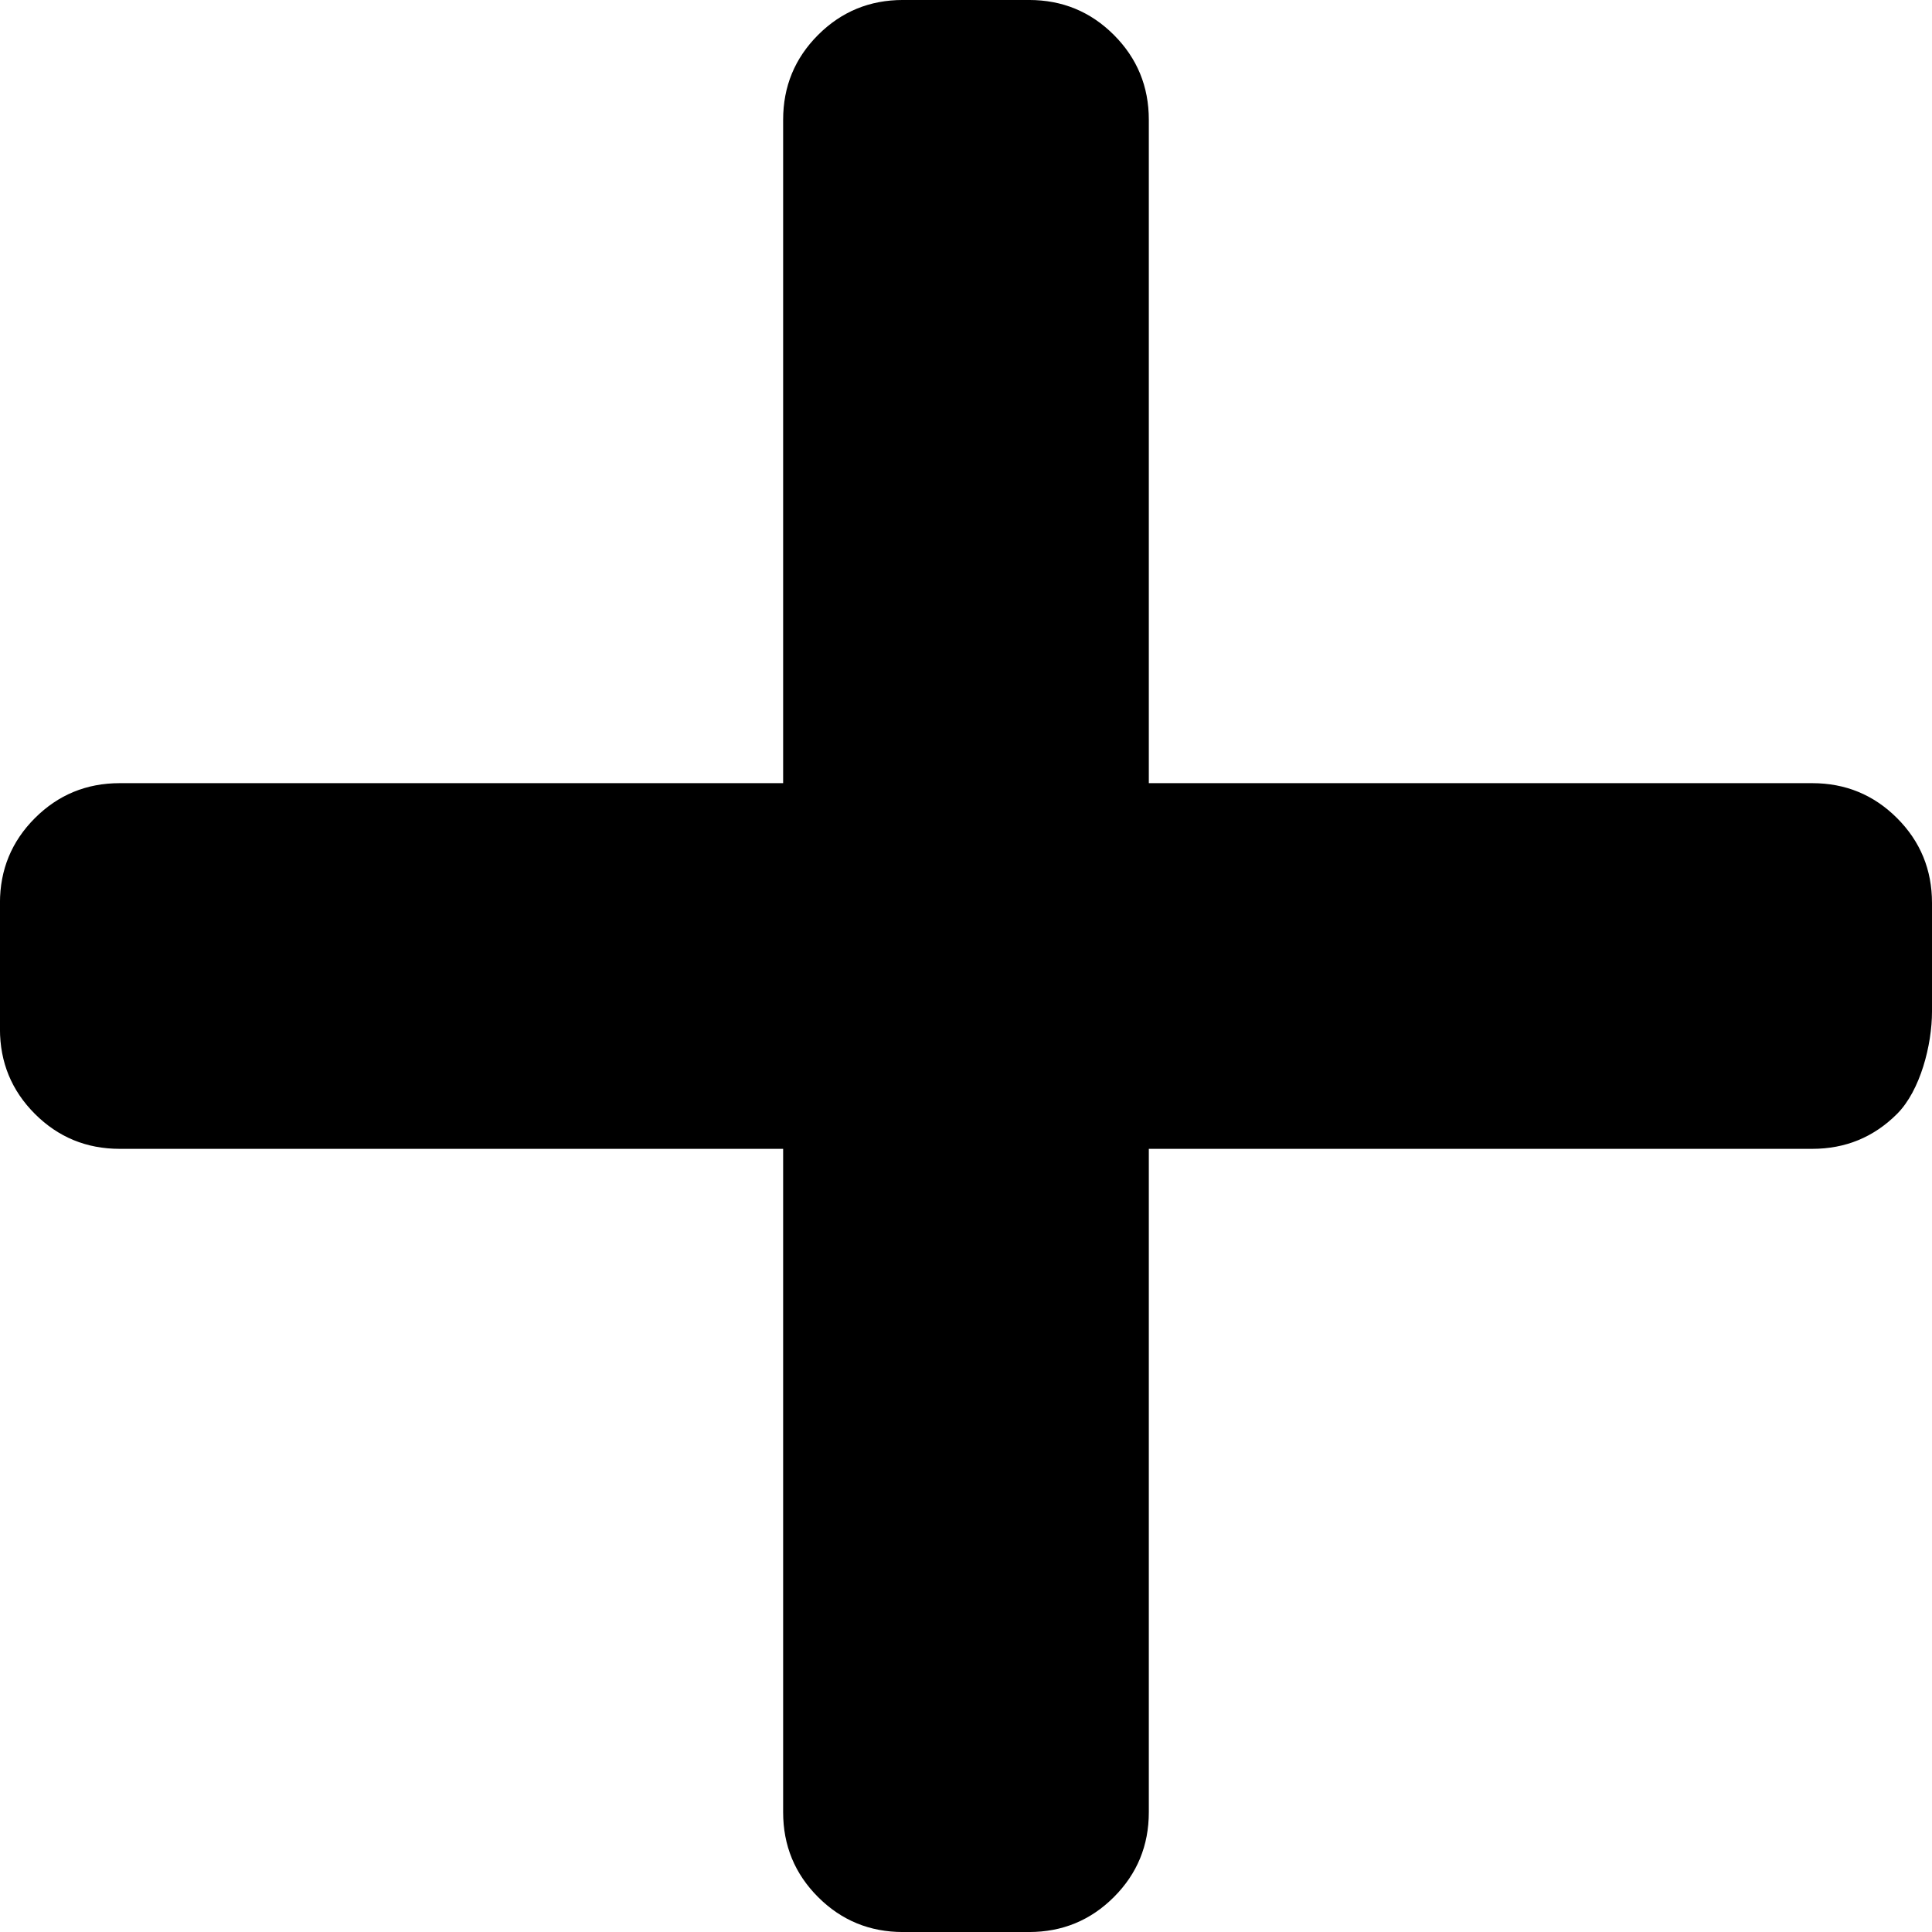
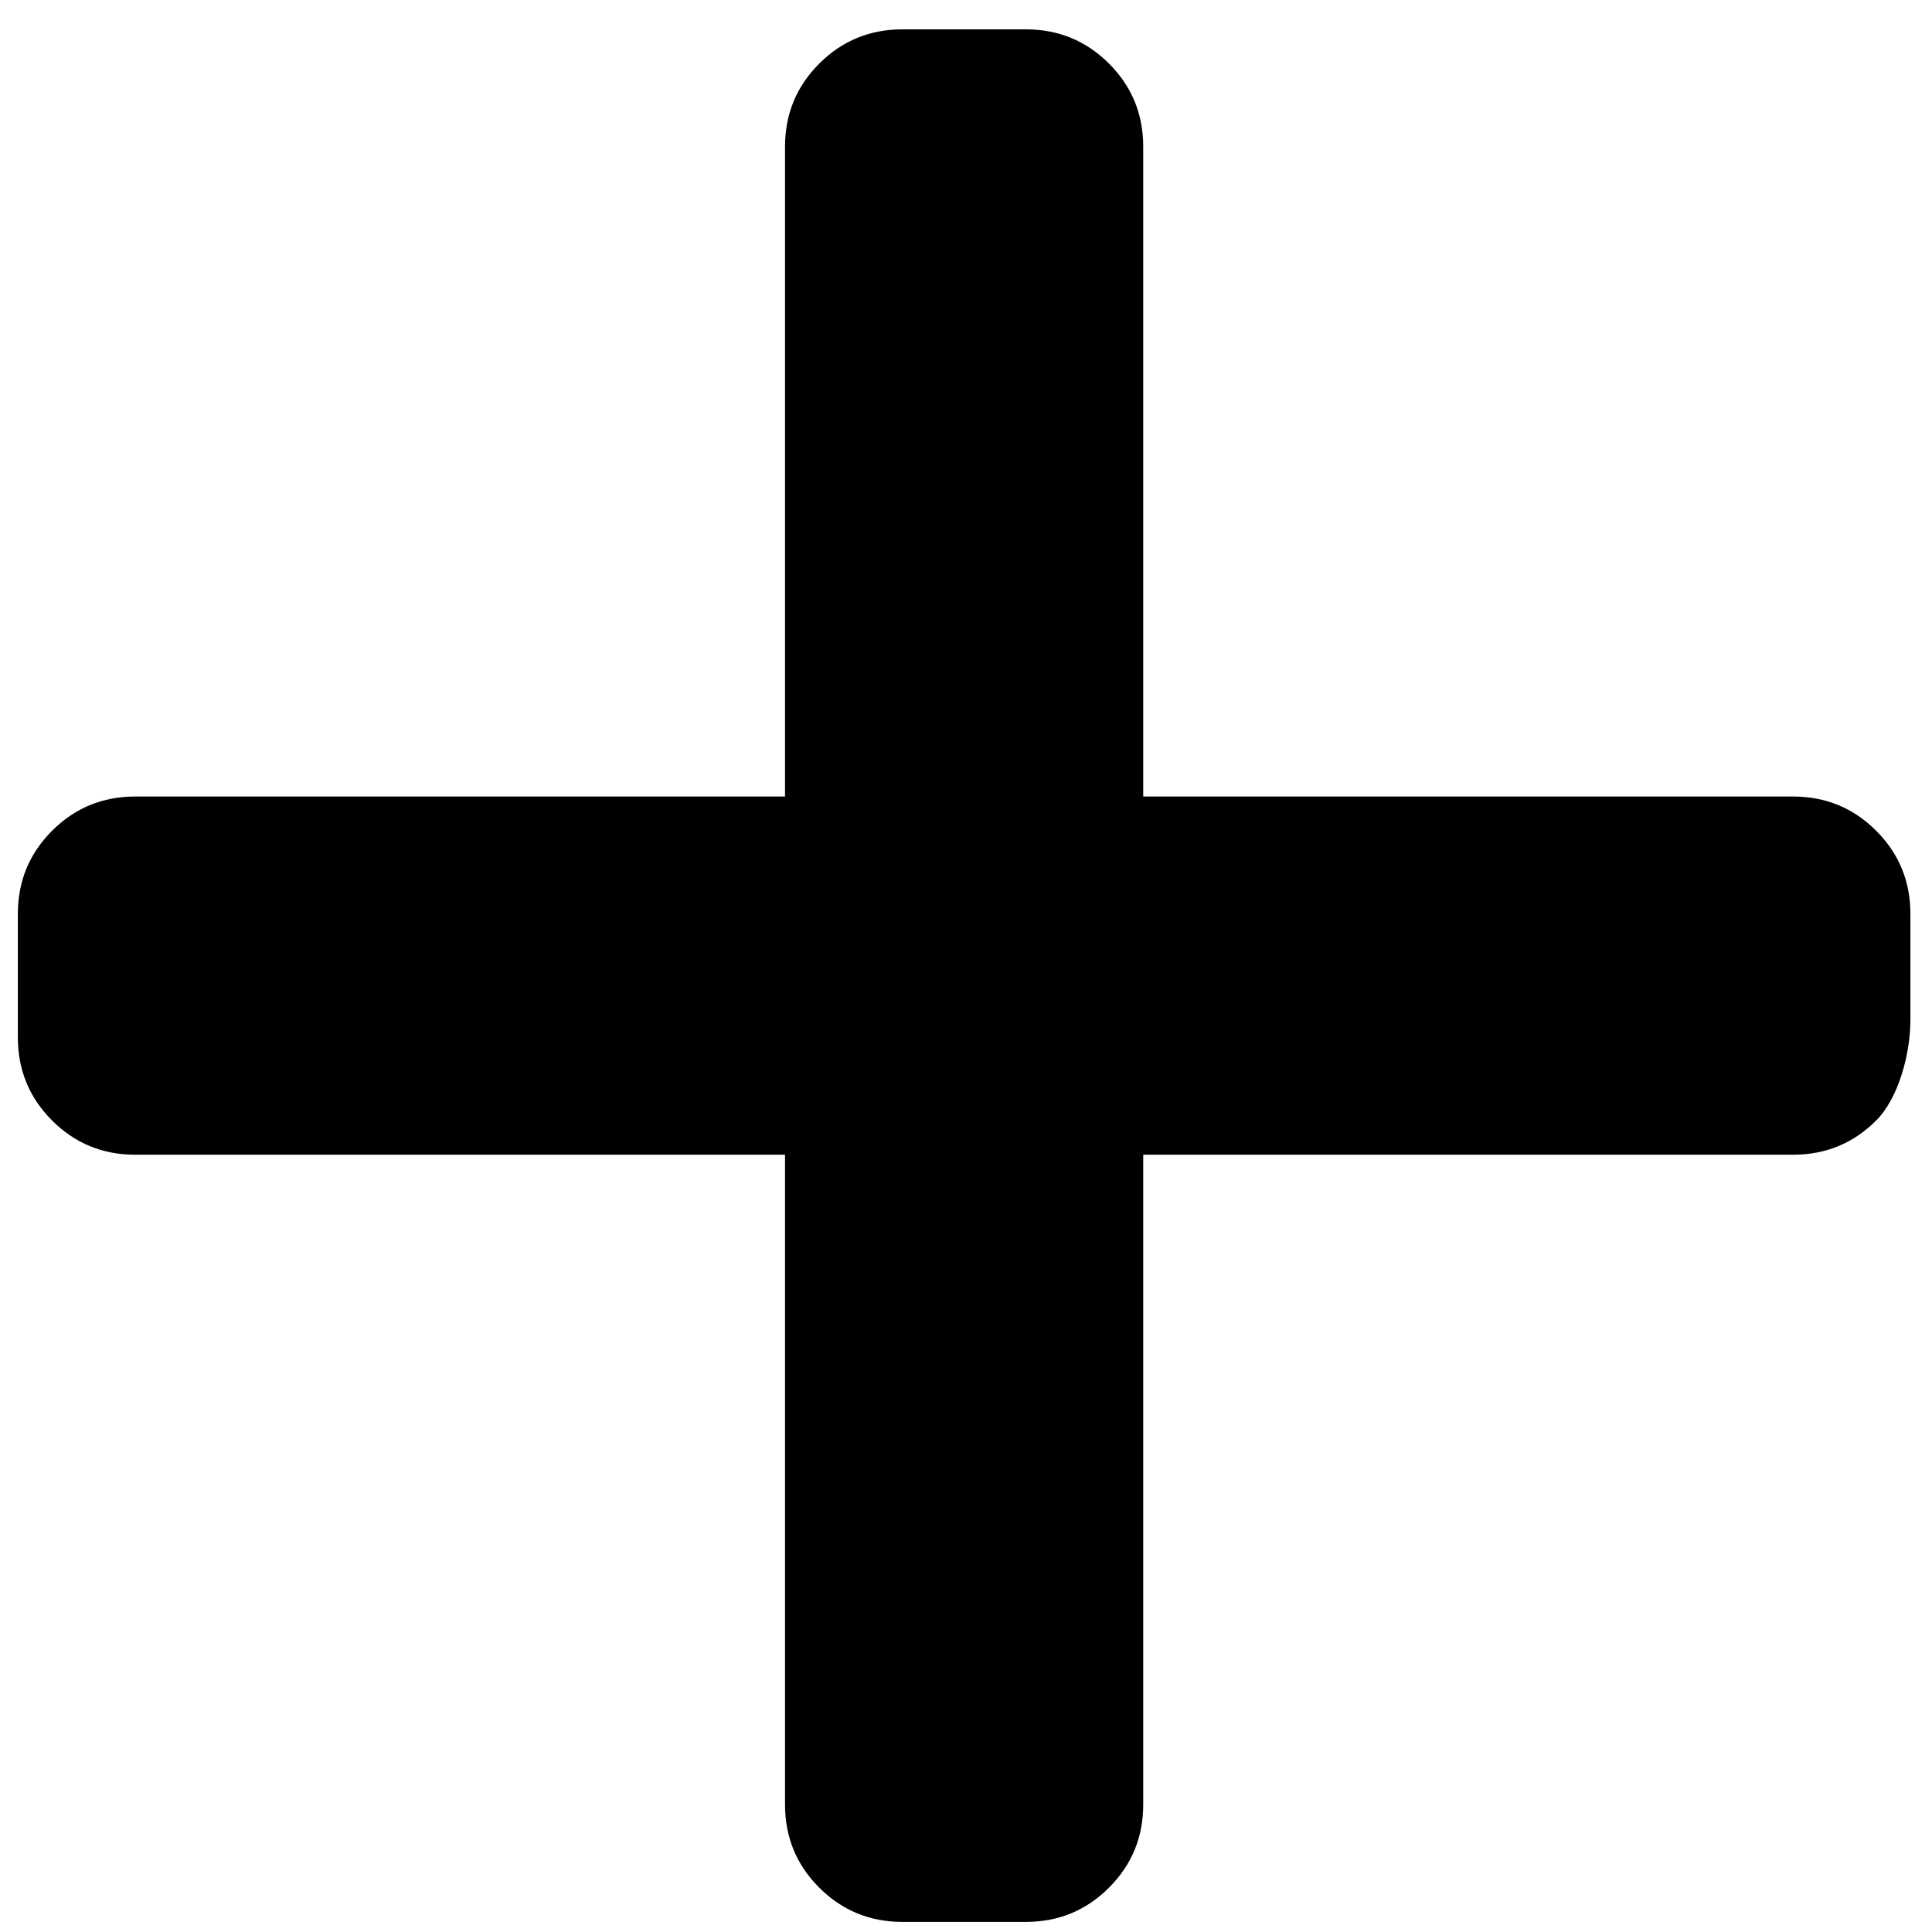
- <svg xmlns="http://www.w3.org/2000/svg" width="391.86" height="391.86" version="1.1" viewBox="-30 -30 442.28 442.28">
-   <path id="Path" d="m412.28 201.57c0 7.619-2.667 18.095-8 23.428s-11.809 8-19.428 8h-151.86v151.86c0 7.619-2.667 14.095-8 19.428s-11.809 8-19.428 8h-28.857c-7.619 0-14.096-2.667-19.429-8s-8-11.809-8-19.428v-151.86h-151.86c-7.619 0-14.095-2.667-19.428-8s-8-11.809-8-19.428v-28.857c0-7.619 2.667-14.096 8-19.429s11.809-8 19.428-8h151.86v-151.86c0-7.619 2.667-14.095 8-19.428s11.809-8 19.428-8h28.857c7.619 0 14.096 2.667 19.429 8s8 11.809 8 19.428v151.86h151.86c7.619 0 14.095 2.667 19.428 8s8 11.809 8 19.428z" />
+ <svg xmlns="http://www.w3.org/2000/svg" width="500" height="500" version="1.1" viewBox="0 0 500 500">
+   <path id="Path" d="m494.41 264.04c0 8.437-2.953 20.038-8.859 25.944s-13.077 8.859-21.514 8.859h-168.17v168.17c0 8.437-2.953 15.609-8.859 21.514s-13.077 8.859-21.514 8.859h-31.956c-8.438 0-15.61-2.953-21.516-8.859s-8.859-13.077-8.859-21.514v-168.17h-168.17c-8.437 0-15.609-2.953-21.514-8.859-5.906-5.906-8.859-13.077-8.859-21.514v-31.956c0-8.438 2.953-15.61 8.859-21.516 5.906-5.906 13.077-8.859 21.514-8.859h168.17v-168.17c0-8.437 2.953-15.609 8.859-21.514s13.077-8.859 21.514-8.859h31.956c8.438 0 15.61 2.953 21.516 8.859s8.859 13.077 8.859 21.514v168.17h168.17c8.437 0 15.609 2.953 21.514 8.859s8.859 13.077 8.859 21.514z" stroke-width="1.107" />
</svg>
